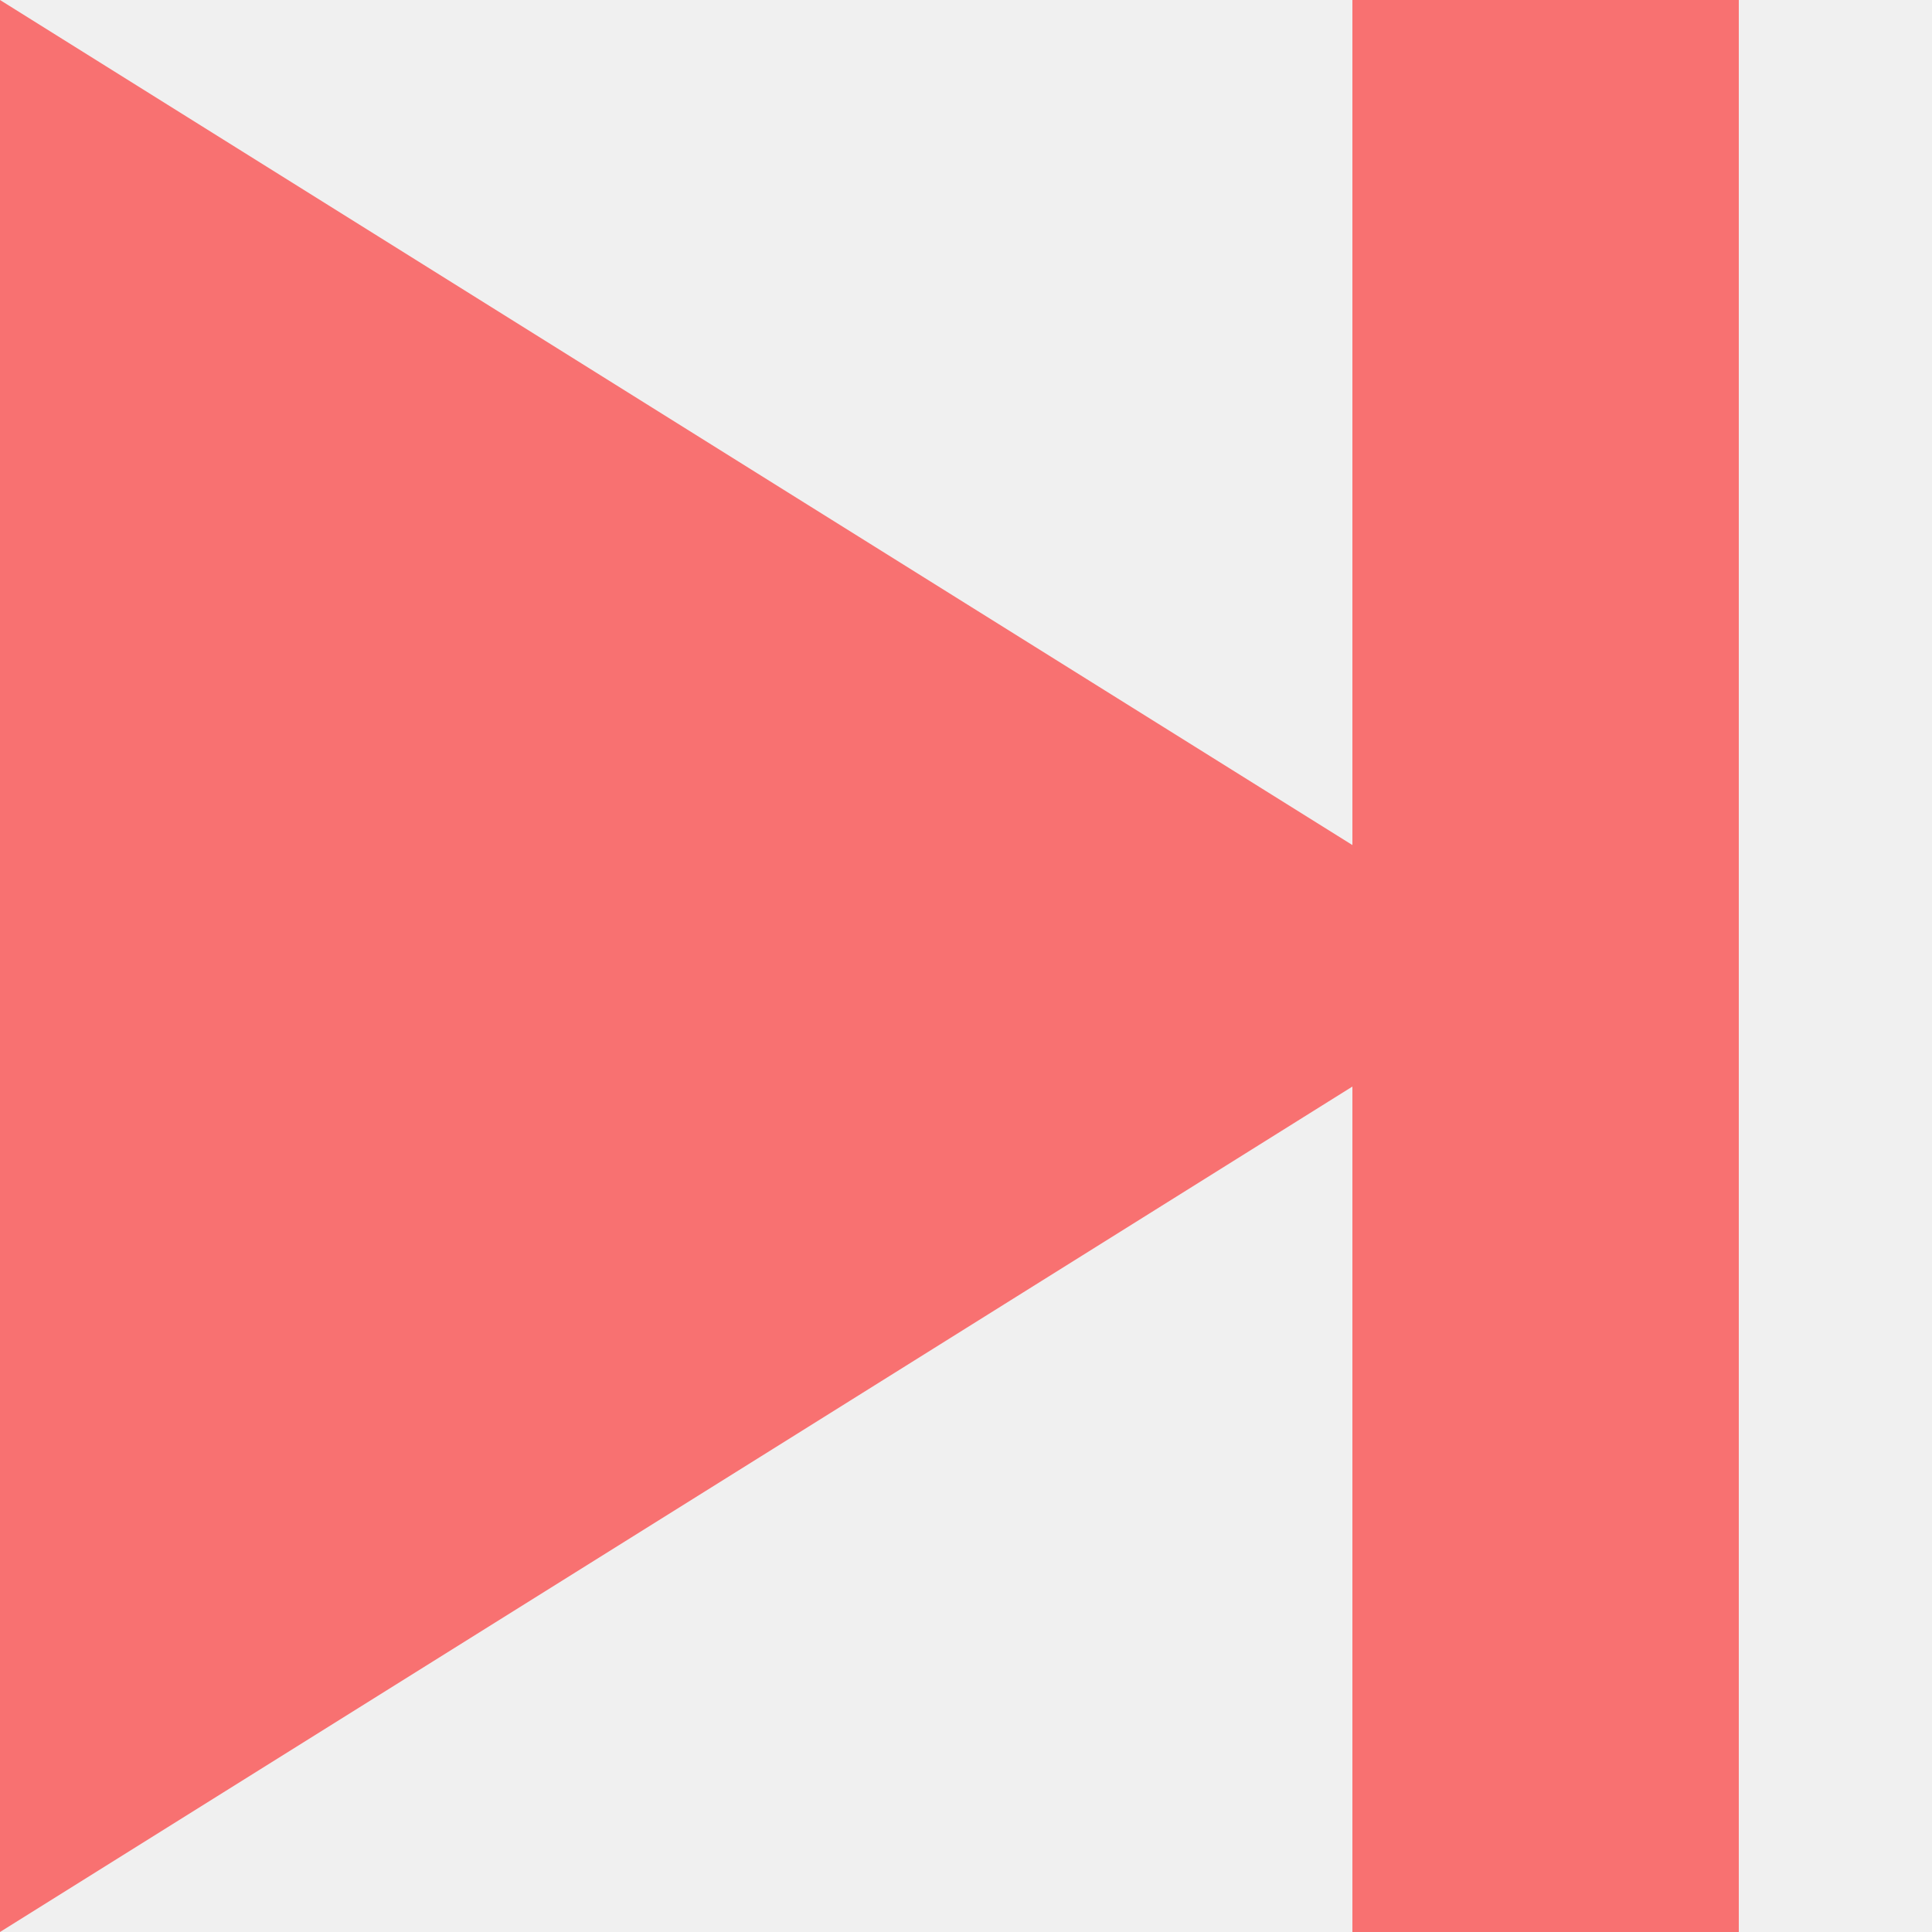
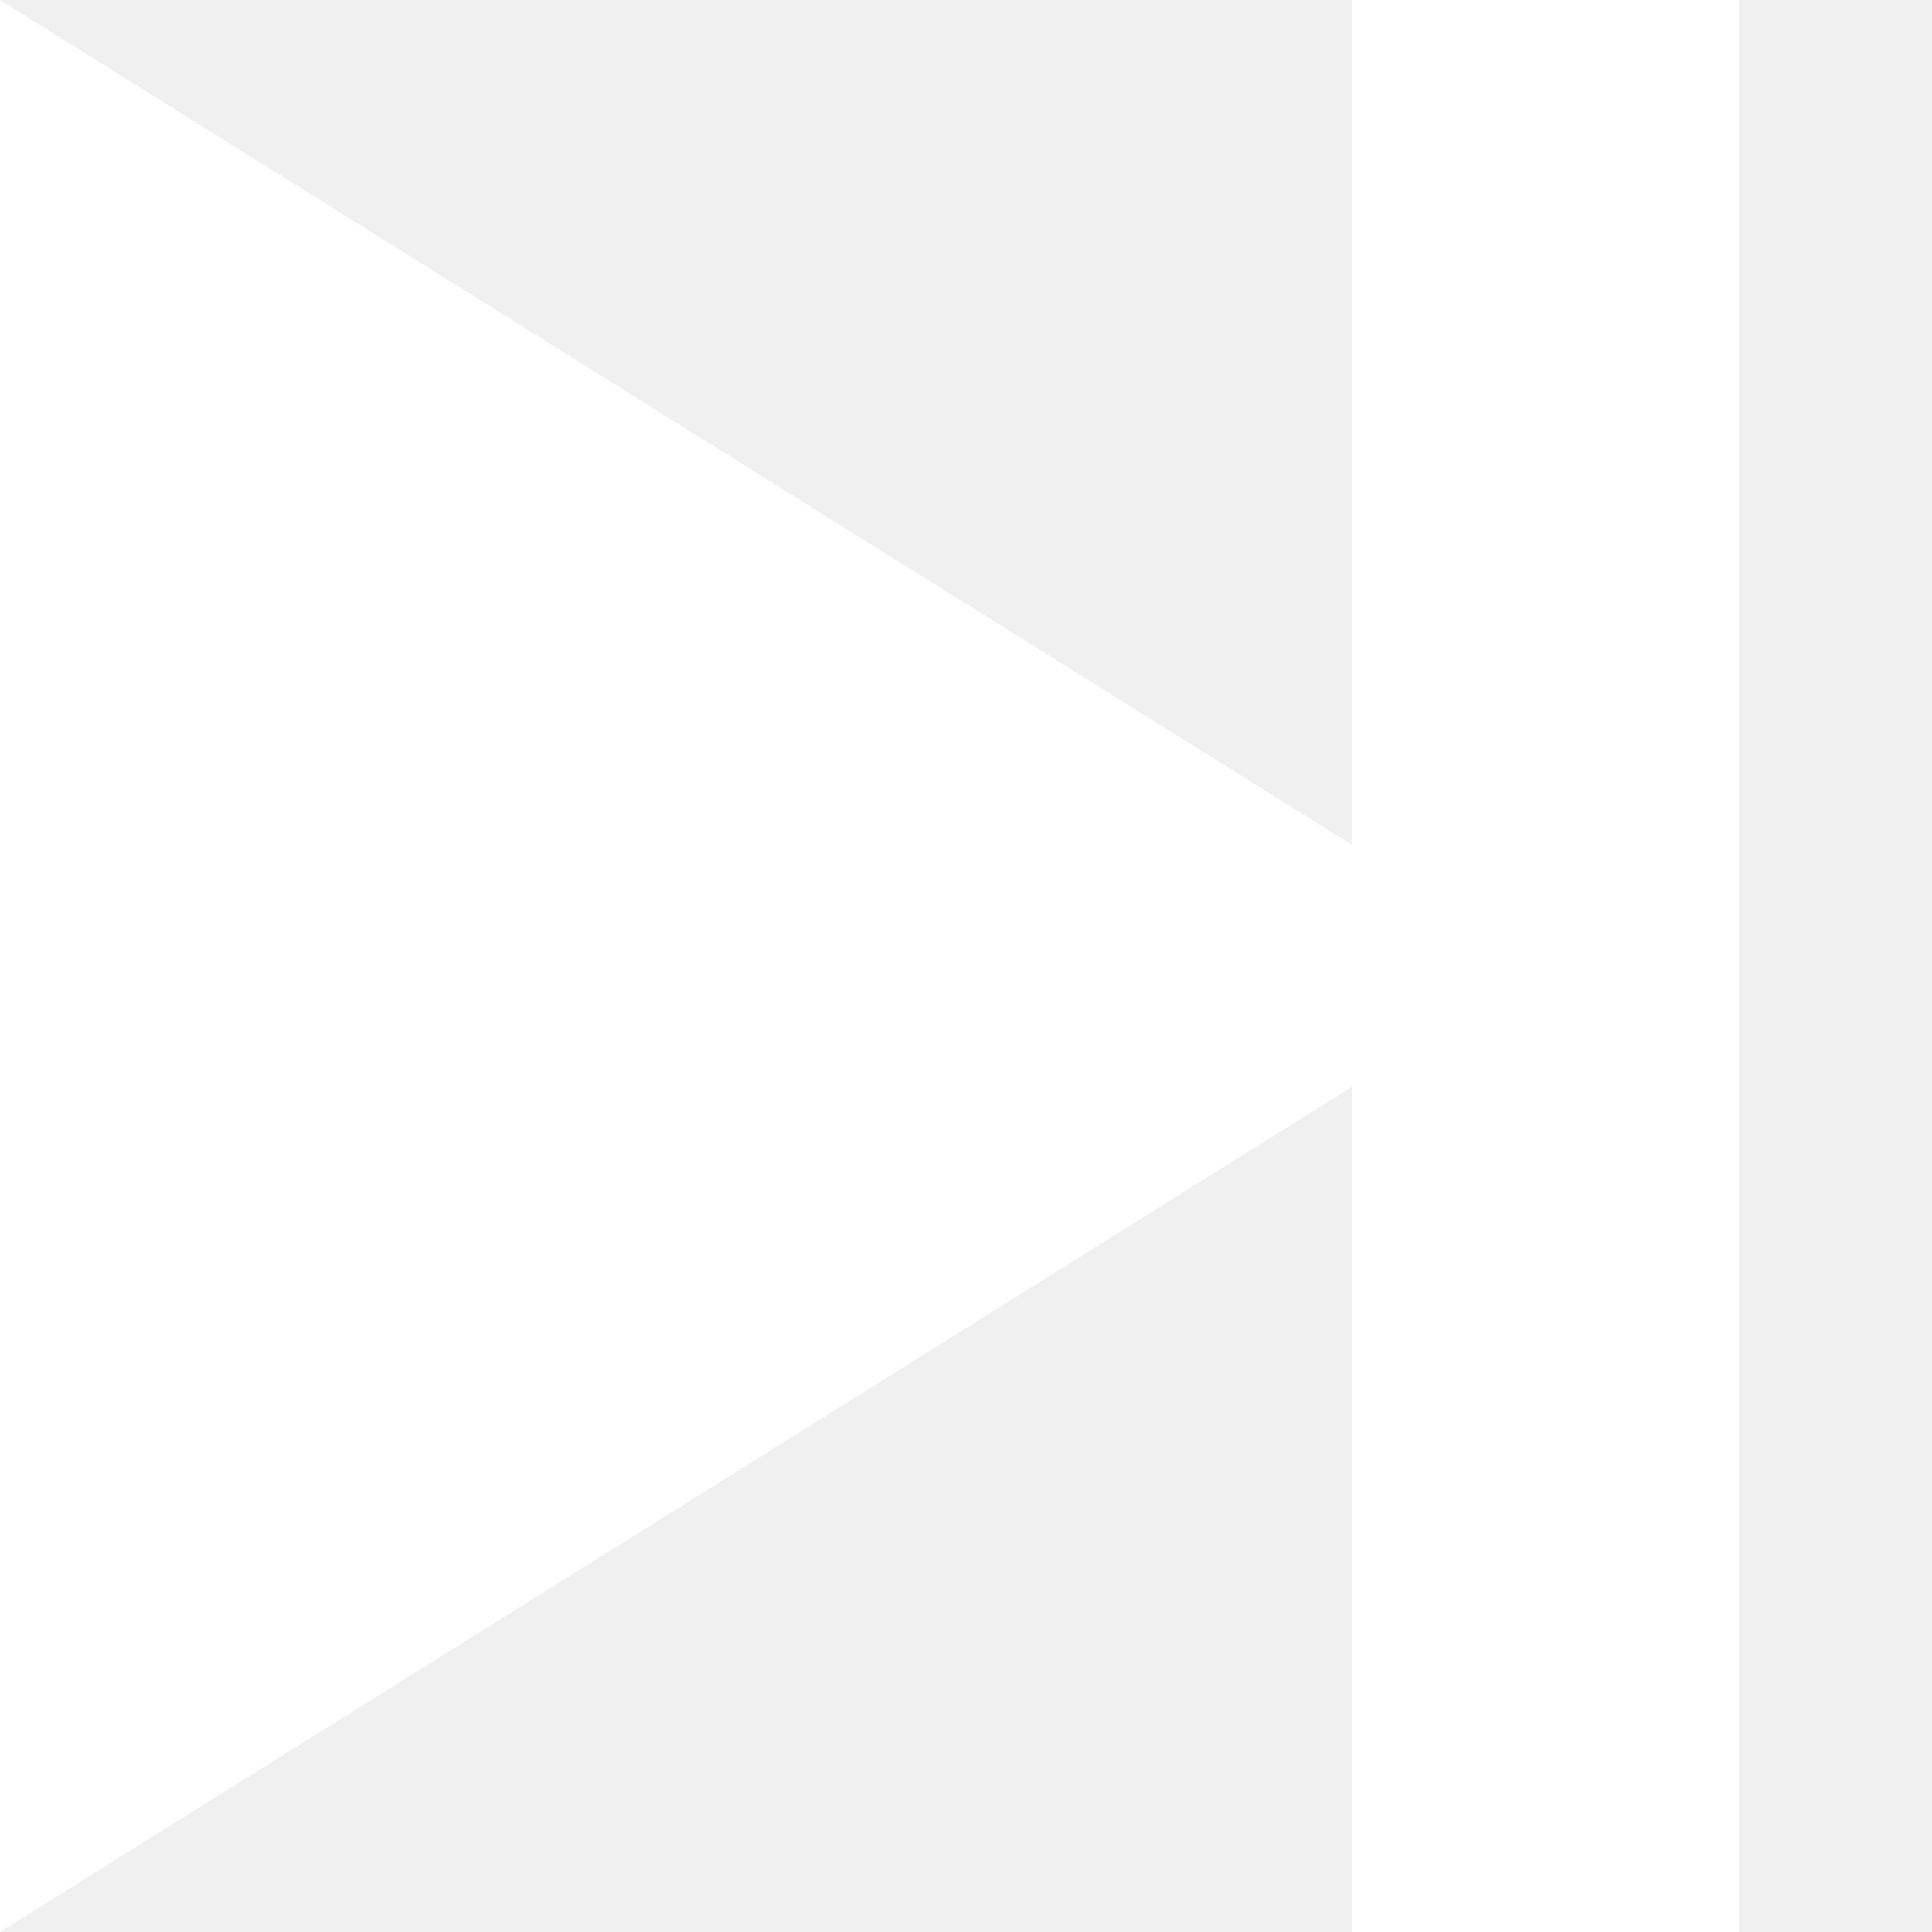
<svg xmlns="http://www.w3.org/2000/svg" width="10" height="10" viewBox="0 0 10 10">
  <defs>
-     <style> .cls-1 { fill: #f87171; fill-rule: evenodd; } </style>
+     <style> .cls-1 { fill: #fff; fill-rule: evenodd; } </style>
  </defs>
  <path class="cls-1" d="M7,0V4.374L4,2.5,0,0V10L4,7.5,7,5.624V10H9V0H7Z" />
</svg>
